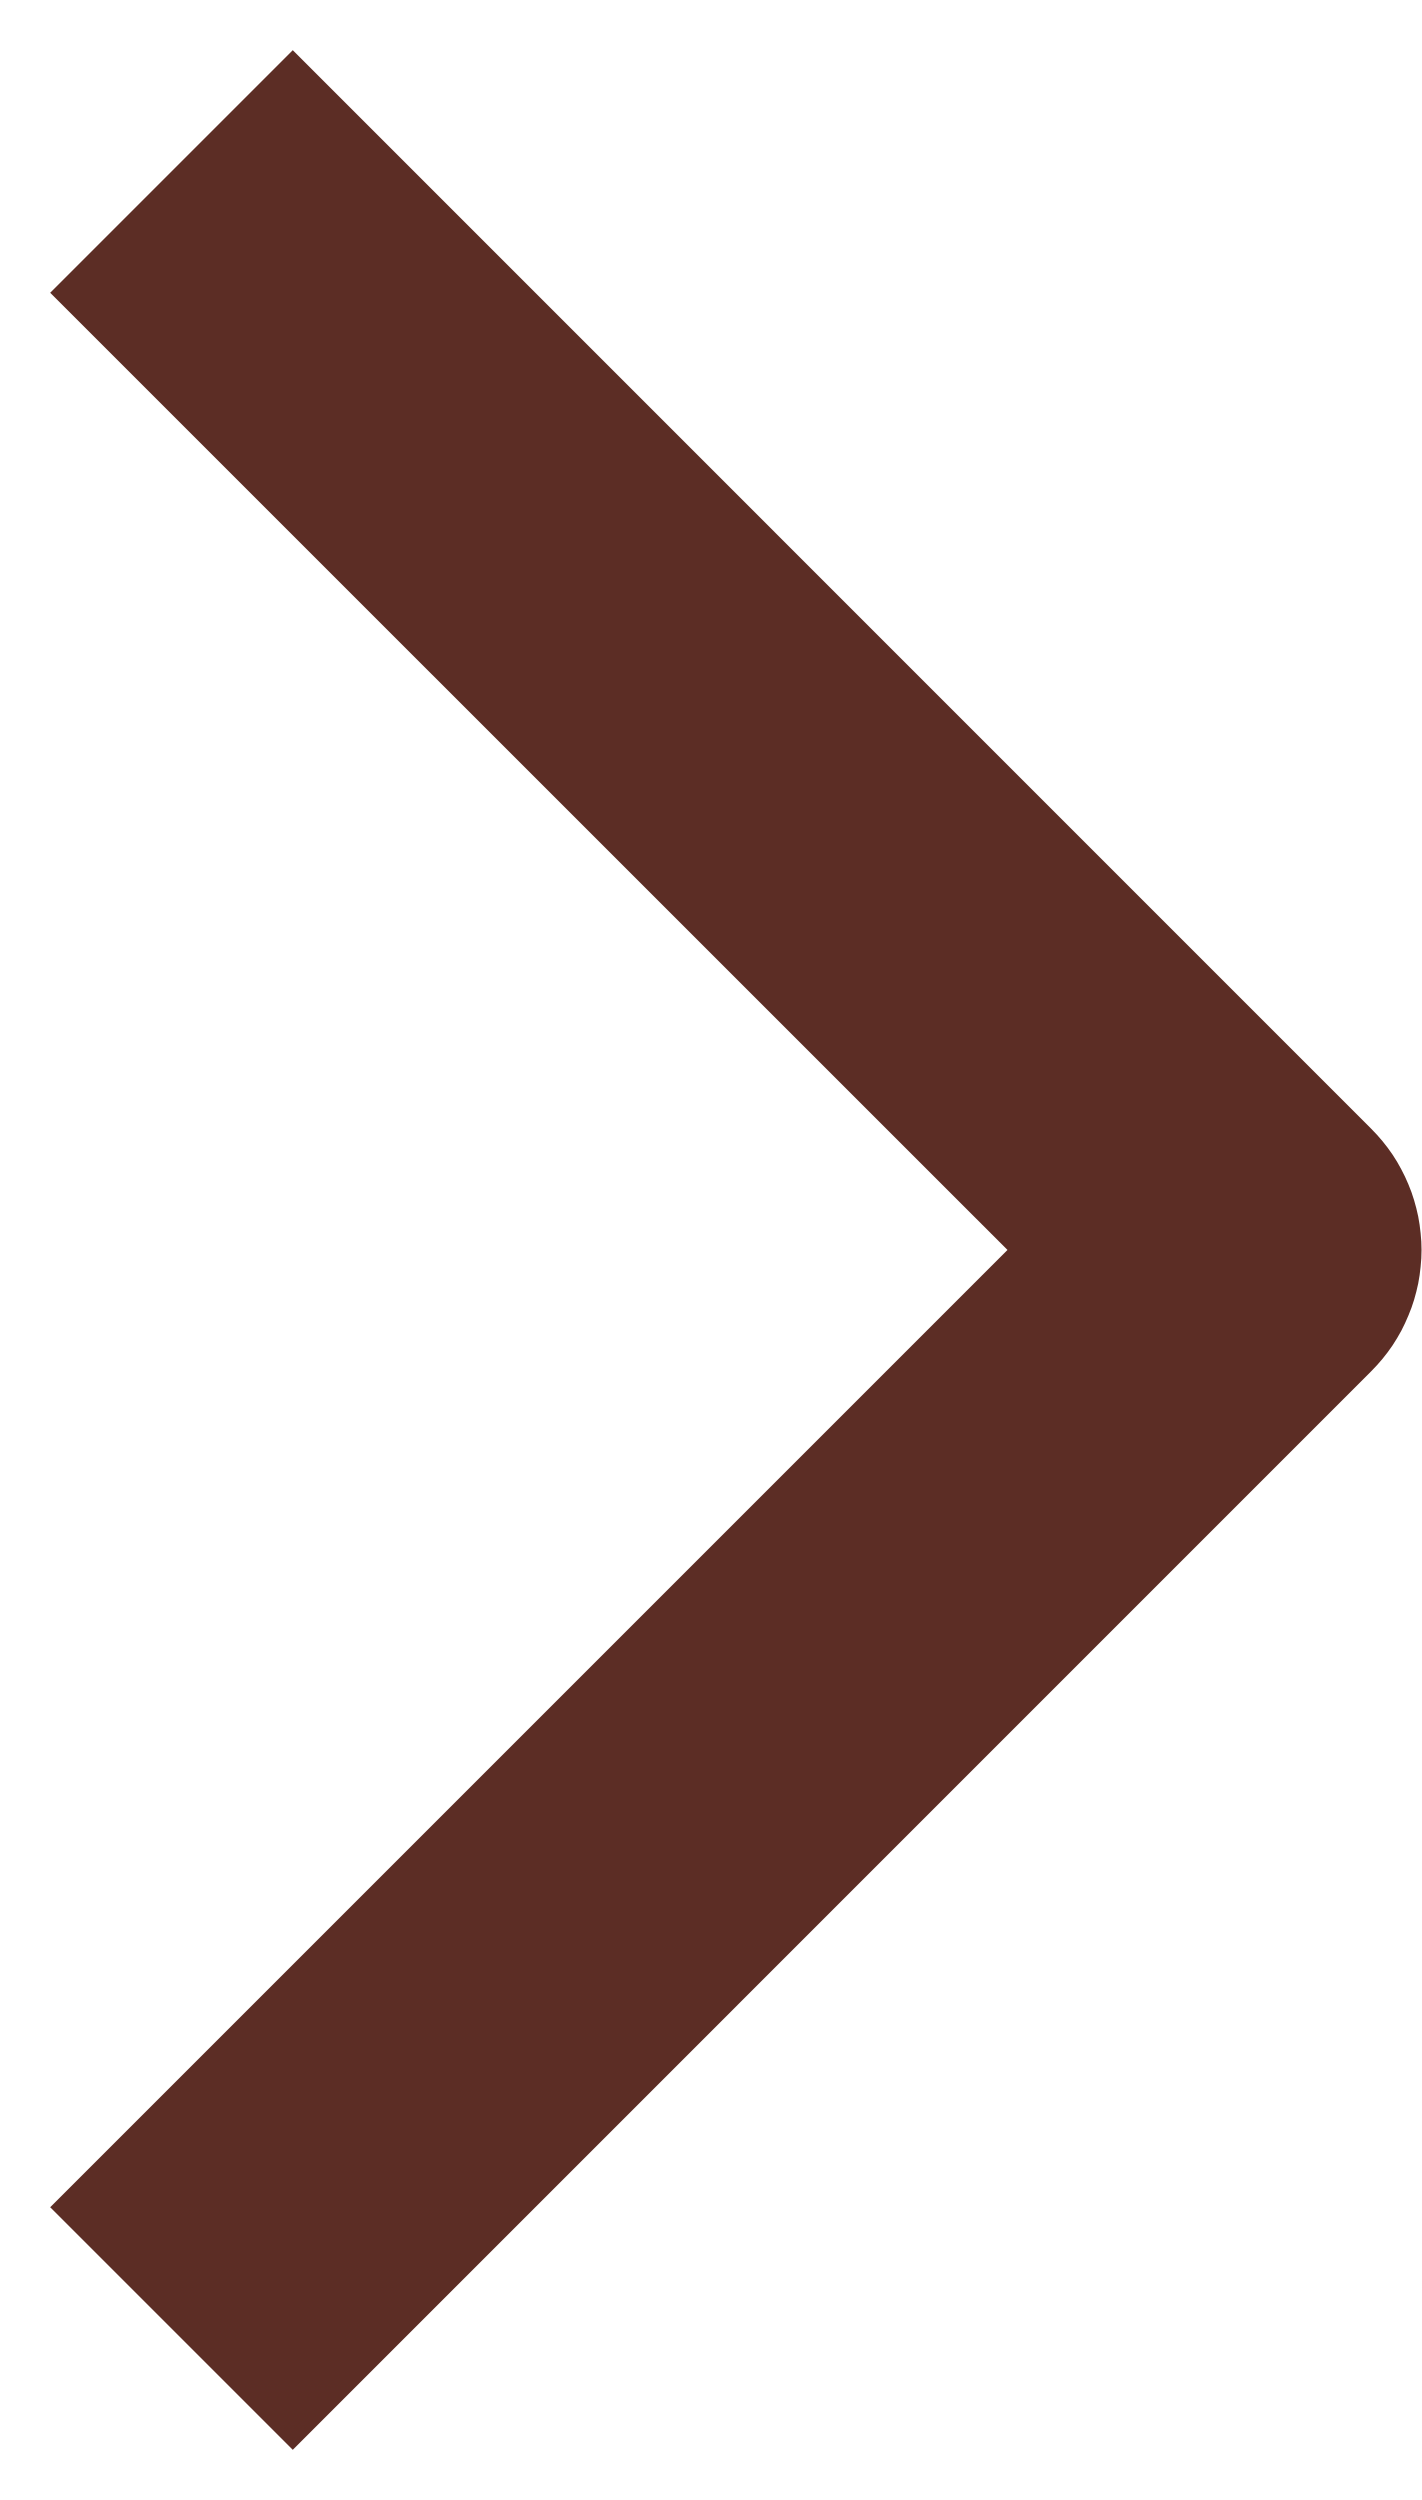
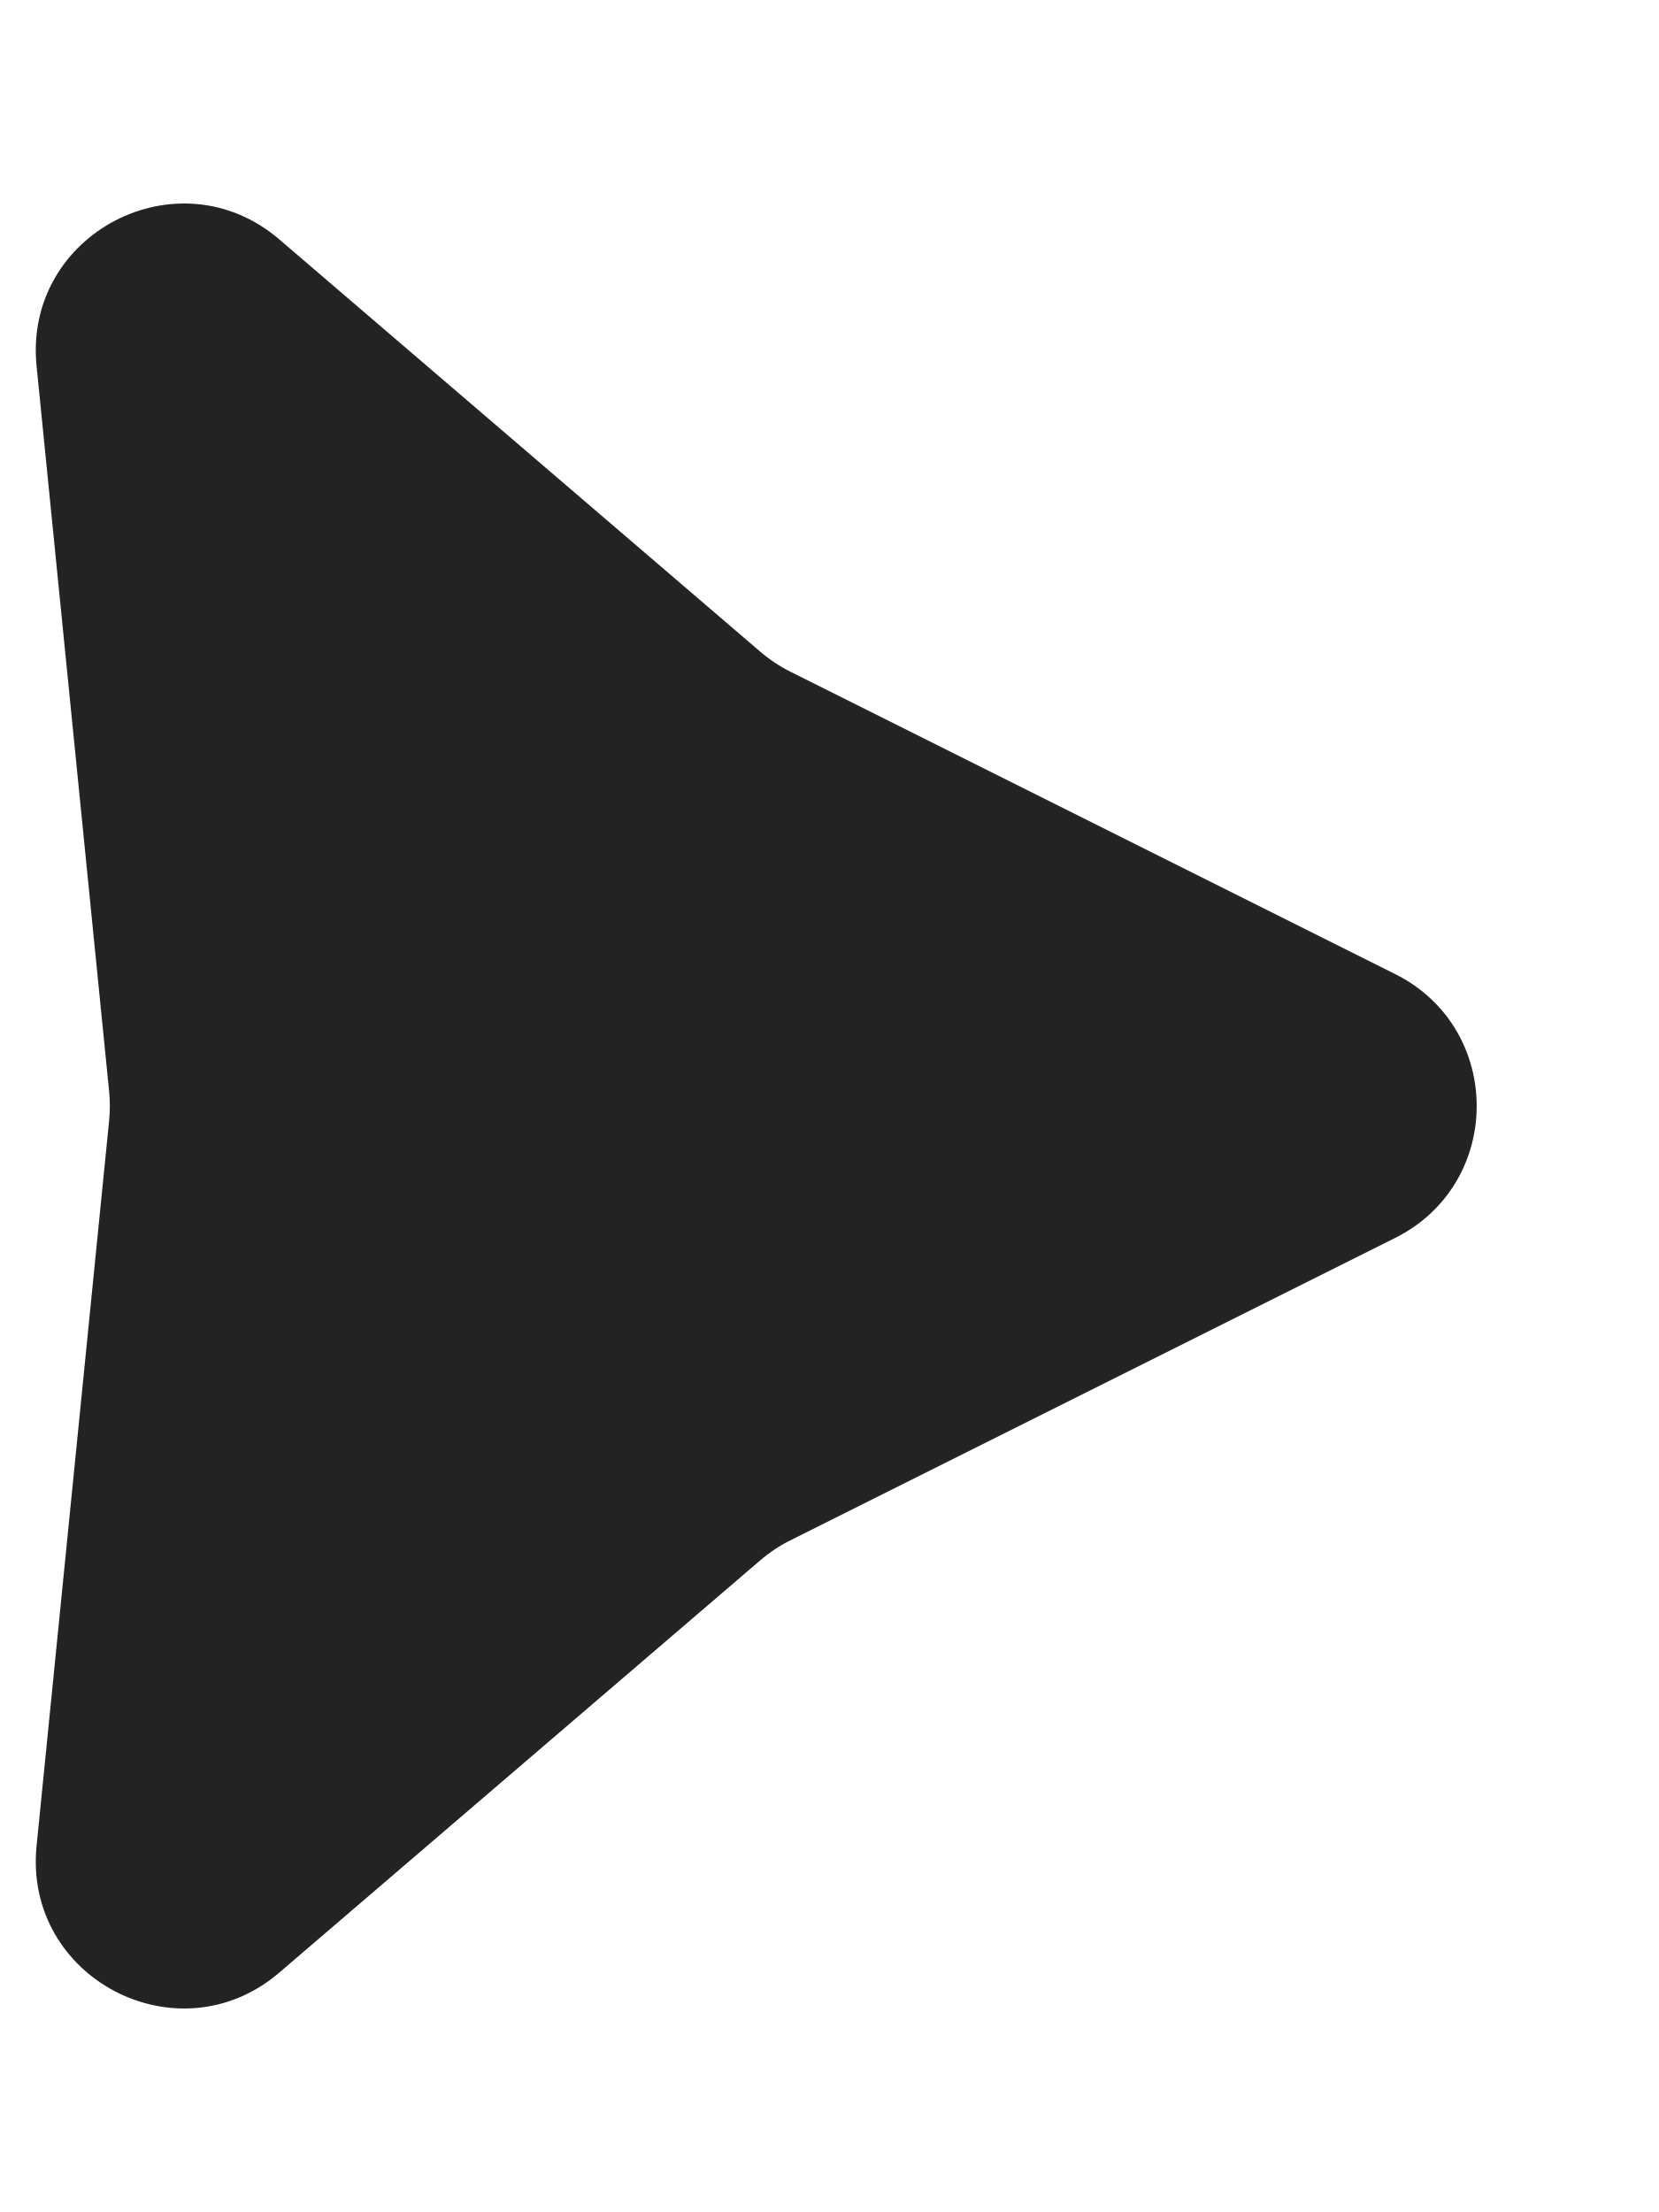
- <svg xmlns="http://www.w3.org/2000/svg" fill="none" version="1.1" width="12.435" height="21.869" viewBox="0 0 12.435 21.869">
+ <svg xmlns="http://www.w3.org/2000/svg" fill="none" version="1.1" width="22.5" height="30" viewBox="0 0 22.5 30">
  <g>
-     <path d="M11.995,9.874L2.561,0.439L0.439,2.561L8.813,10.934L0.439,19.308L2.561,21.43L11.995,11.995Q12.047,11.943,12.094,11.886Q12.141,11.829,12.182,11.768Q12.223,11.706,12.258,11.641Q12.292,11.576,12.32,11.508Q12.349,11.44,12.37,11.37Q12.391,11.299,12.406,11.227Q12.42,11.155,12.427,11.081Q12.435,11.008,12.435,10.934Q12.435,10.861,12.427,10.787Q12.42,10.714,12.406,10.642Q12.391,10.569,12.37,10.499Q12.349,10.428,12.32,10.36Q12.292,10.292,12.257,10.227Q12.223,10.162,12.182,10.101Q12.141,10.04,12.094,9.983Q12.047,9.926,11.995,9.874Z" fill-rule="evenodd" fill="#5C2D25" fill-opacity="1" style="mix-blend-mode:passthrough" />
+     <g transform="matrix(0,1,-1,0,22.5,-22.5)">
+       <path d="M39.289,3.578L43.39,11.78C43.463,11.926,43.554,12.063,43.66,12.187L49.253,18.712C50.427,20.082,49.331,22.183,47.535,22.004L37.699,21.02C37.567,21.007,37.433,21.007,37.301,21.02L27.464,22.004C25.669,22.183,24.573,20.082,25.747,18.712L31.34,12.187C31.446,12.063,31.537,11.926,31.61,11.78L35.711,3.578C36.448,2.104,38.552,2.104,39.289,3.578" fill="#232323" fill-opacity="1" style="mix-blend-mode:passthrough" />
+     </g>
  </g>
</svg>
